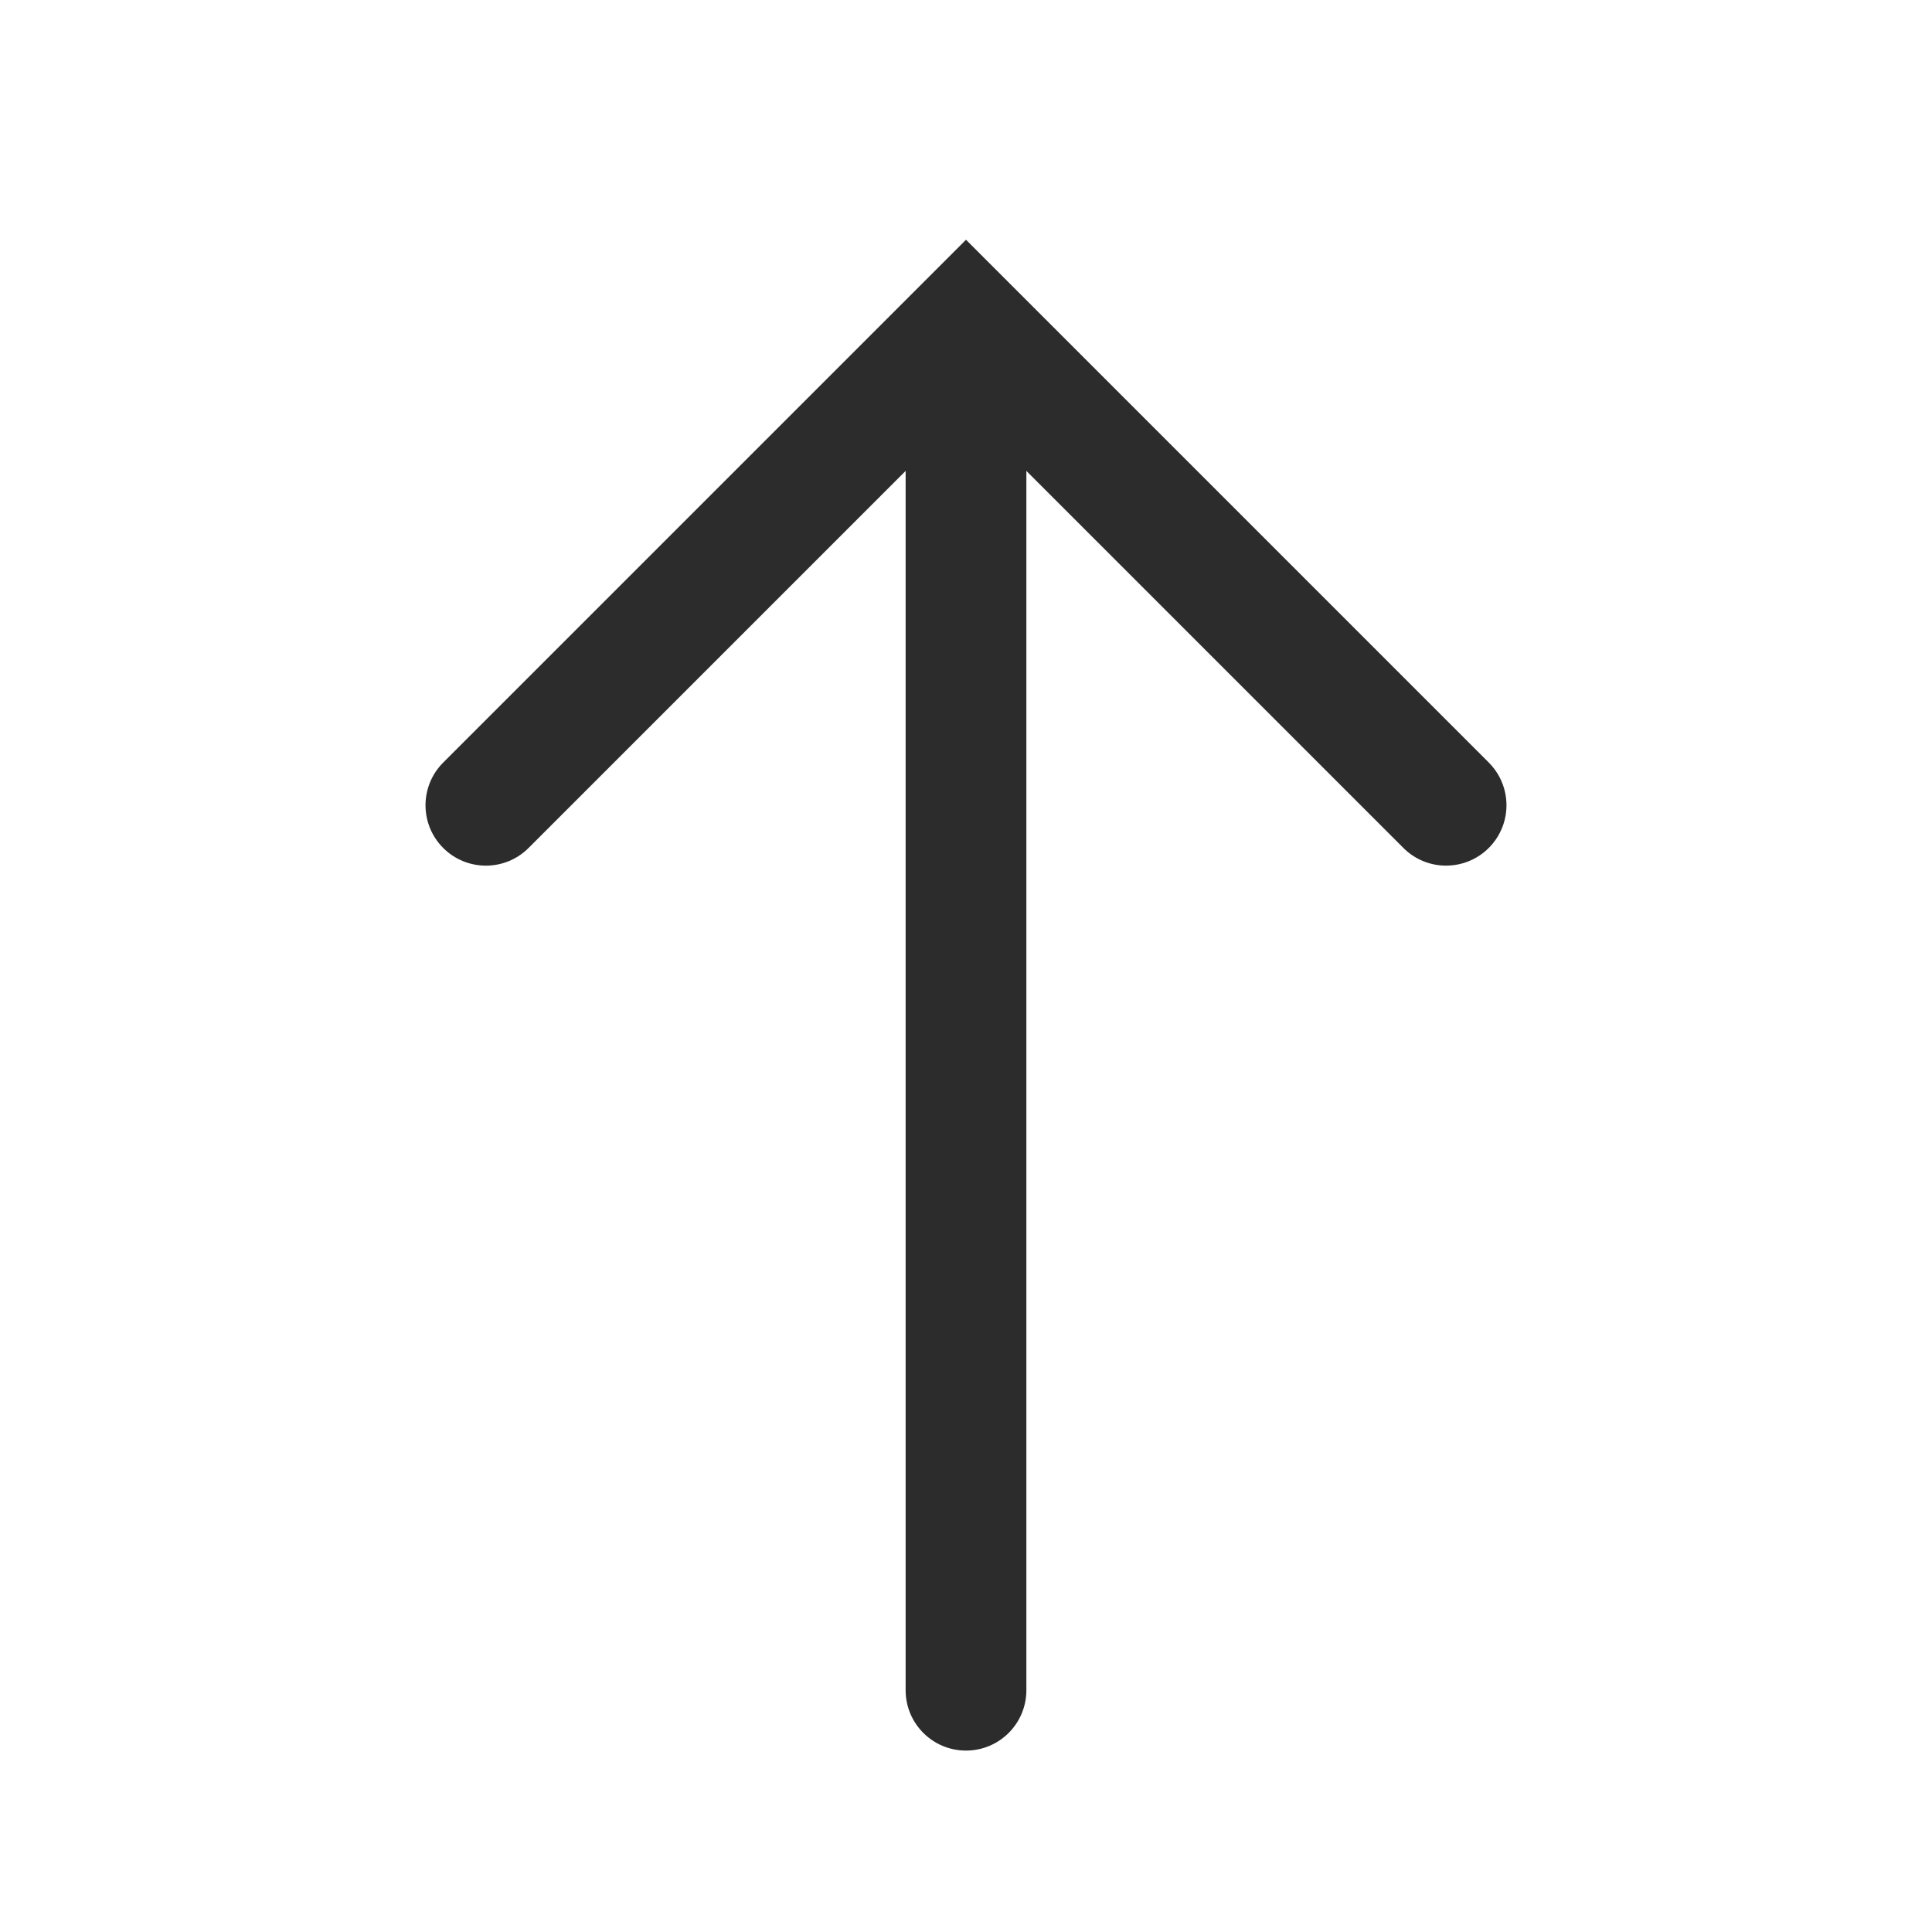
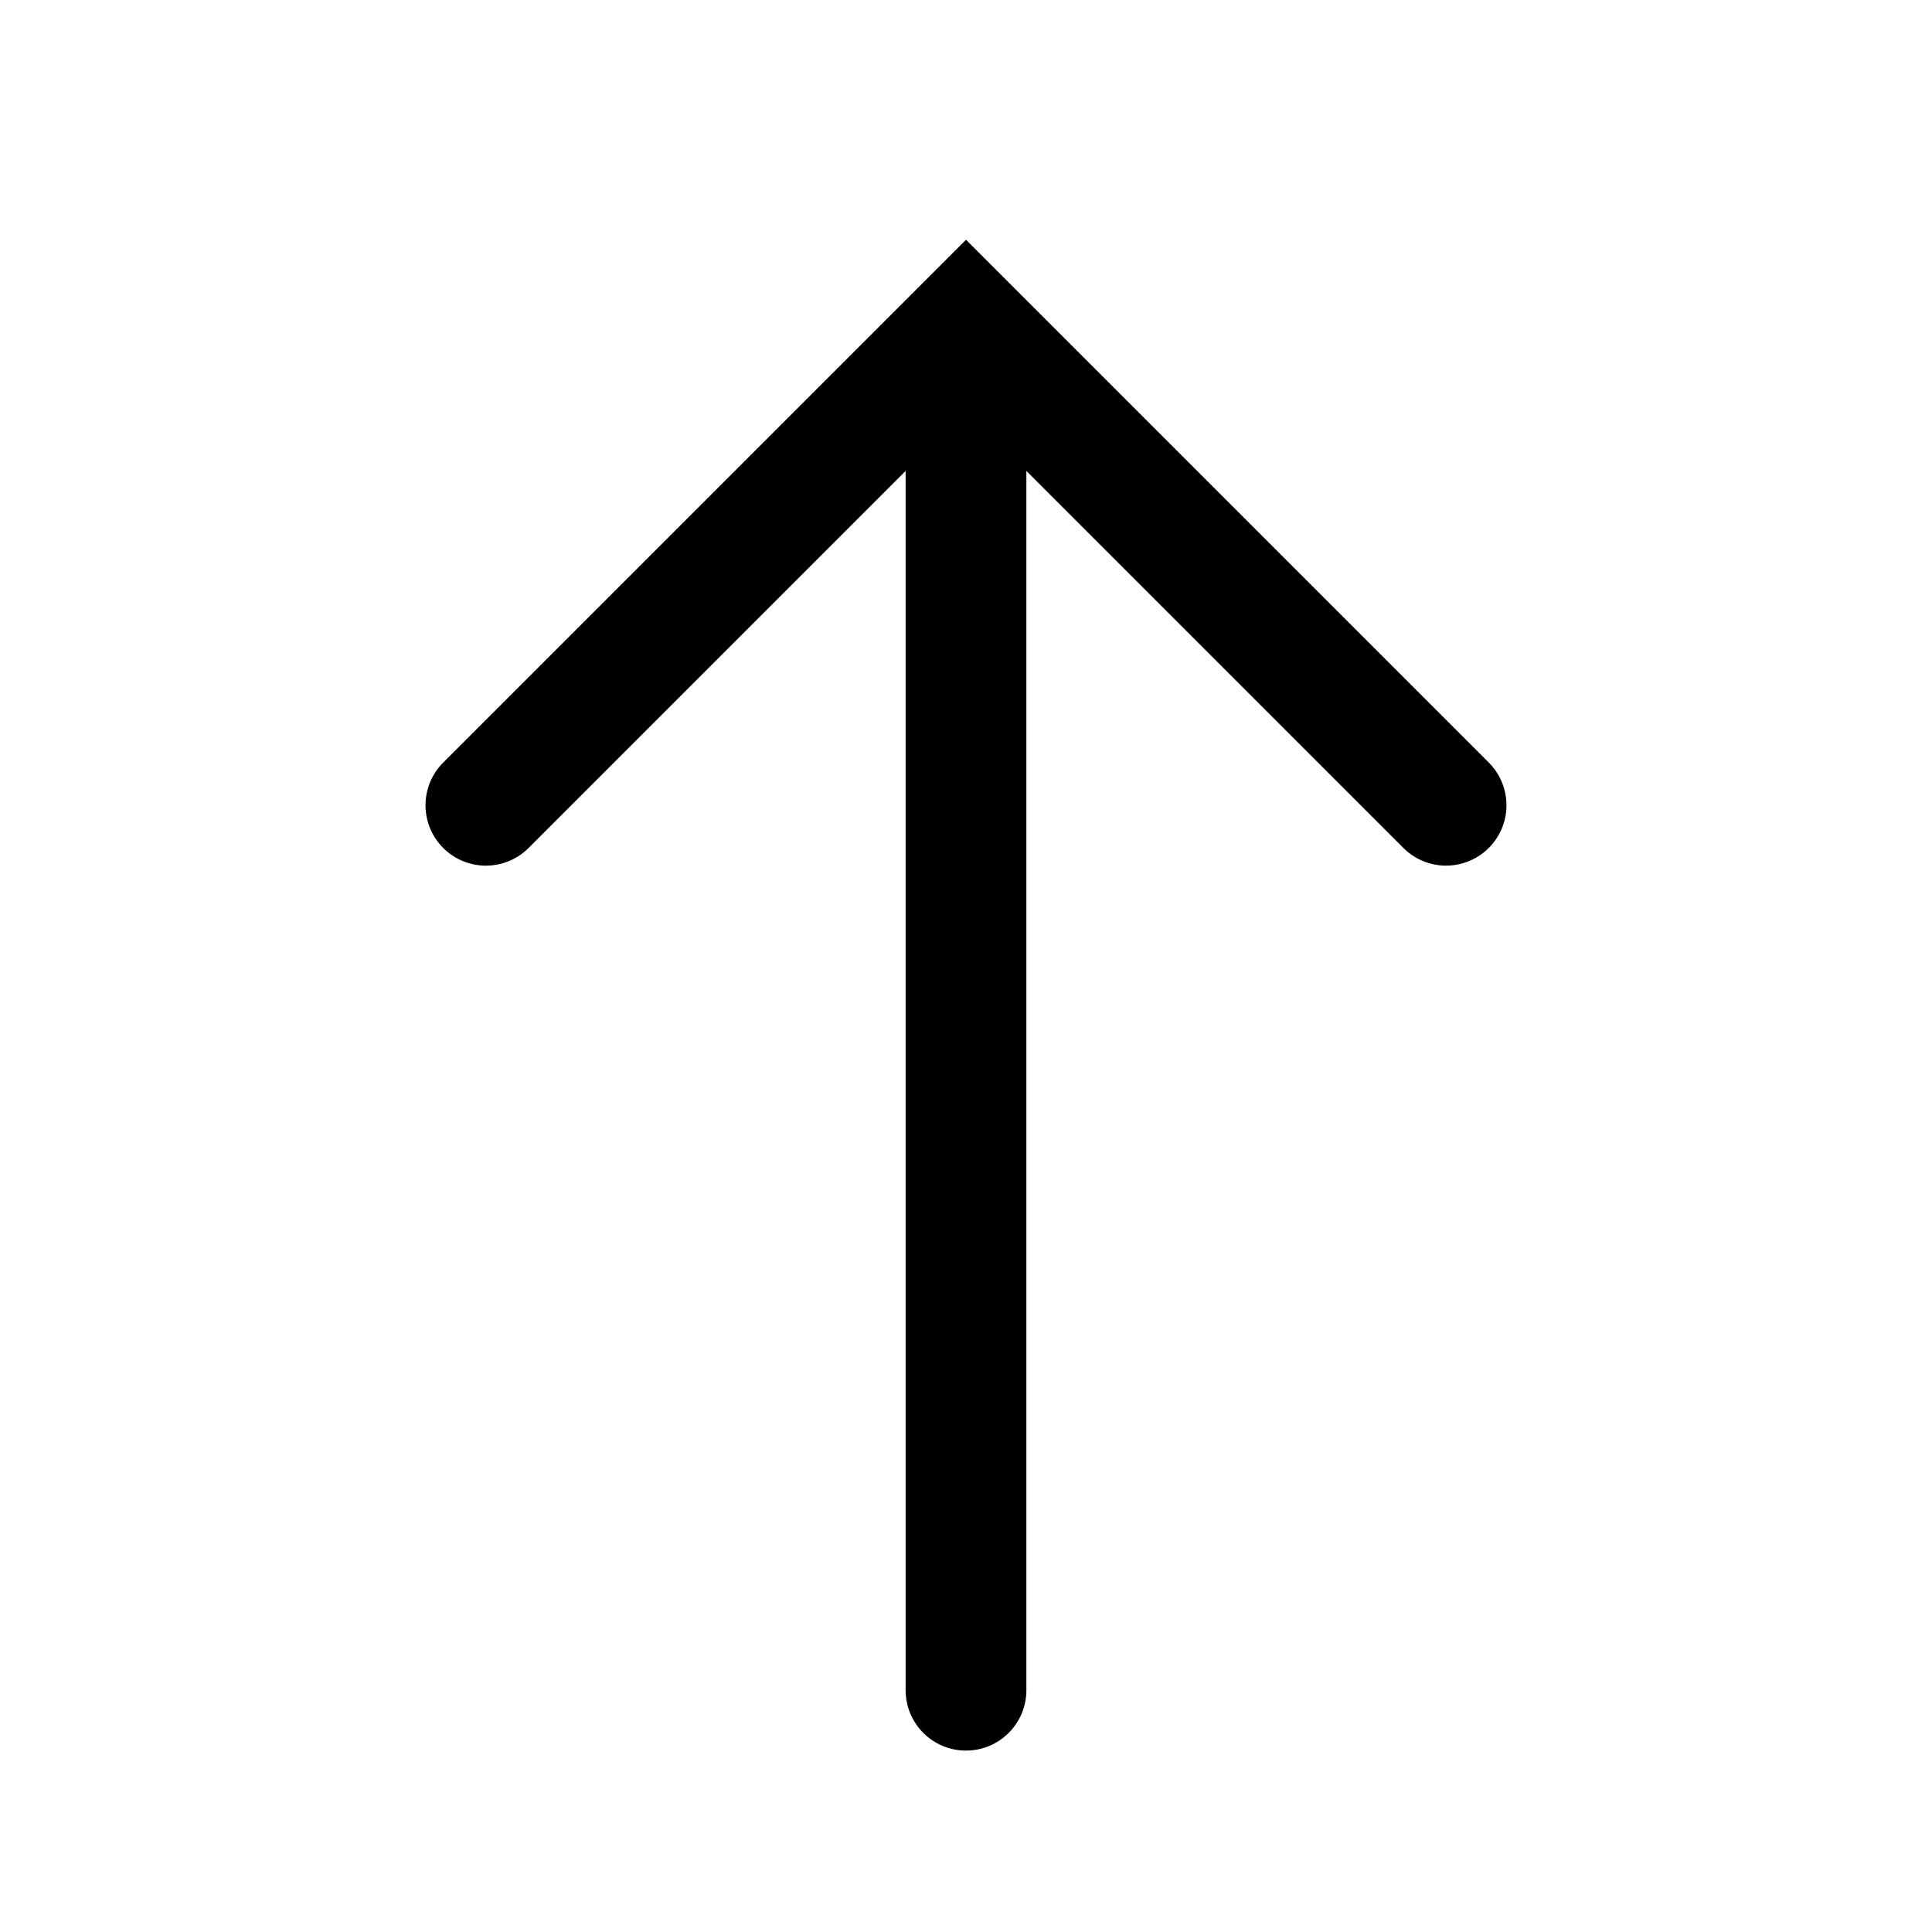
- <svg xmlns="http://www.w3.org/2000/svg" t="1719396465966" class="icon" viewBox="0 0 1024 1024" version="1.1" p-id="4247" width="40" height="40">
-   <path d="M512 927.846a32 32 0 0 1-32-31.846V203.366a32 32 0 0 1 64 0V896a32 32 0 0 1-32 31.846z" fill="#2C2C2C" p-id="4248" />
-   <path d="M766.464 458.803a31.898 31.898 0 0 1-22.63-9.37L512 217.6 280.166 449.434a32 32 0 1 1-45.261-45.261L512 127.078l277.094 277.094a32 32 0 0 1-22.63 54.63z" fill="#2C2C2C" p-id="4249" />
+ <svg xmlns="http://www.w3.org/2000/svg" class="icon" viewBox="0 0 1024 1024" width="40" height="40">
+   <path d="M512 927.846A32 32 0 0 1 480 896V203.366a32 32 0 0 1 64 0V896a32 32 0 0 1-32 31.846z" fill="currentColor" />
+   <path d="M766.464 458.803a31.898 31.898 0 0 1-22.63-9.37L512 217.6 280.166 449.434a32 32 0 1 1-45.26-45.261L512 127.078l277.094 277.095a32 32 0 0 1-22.63 54.63z" fill="currentColor" />
</svg>
